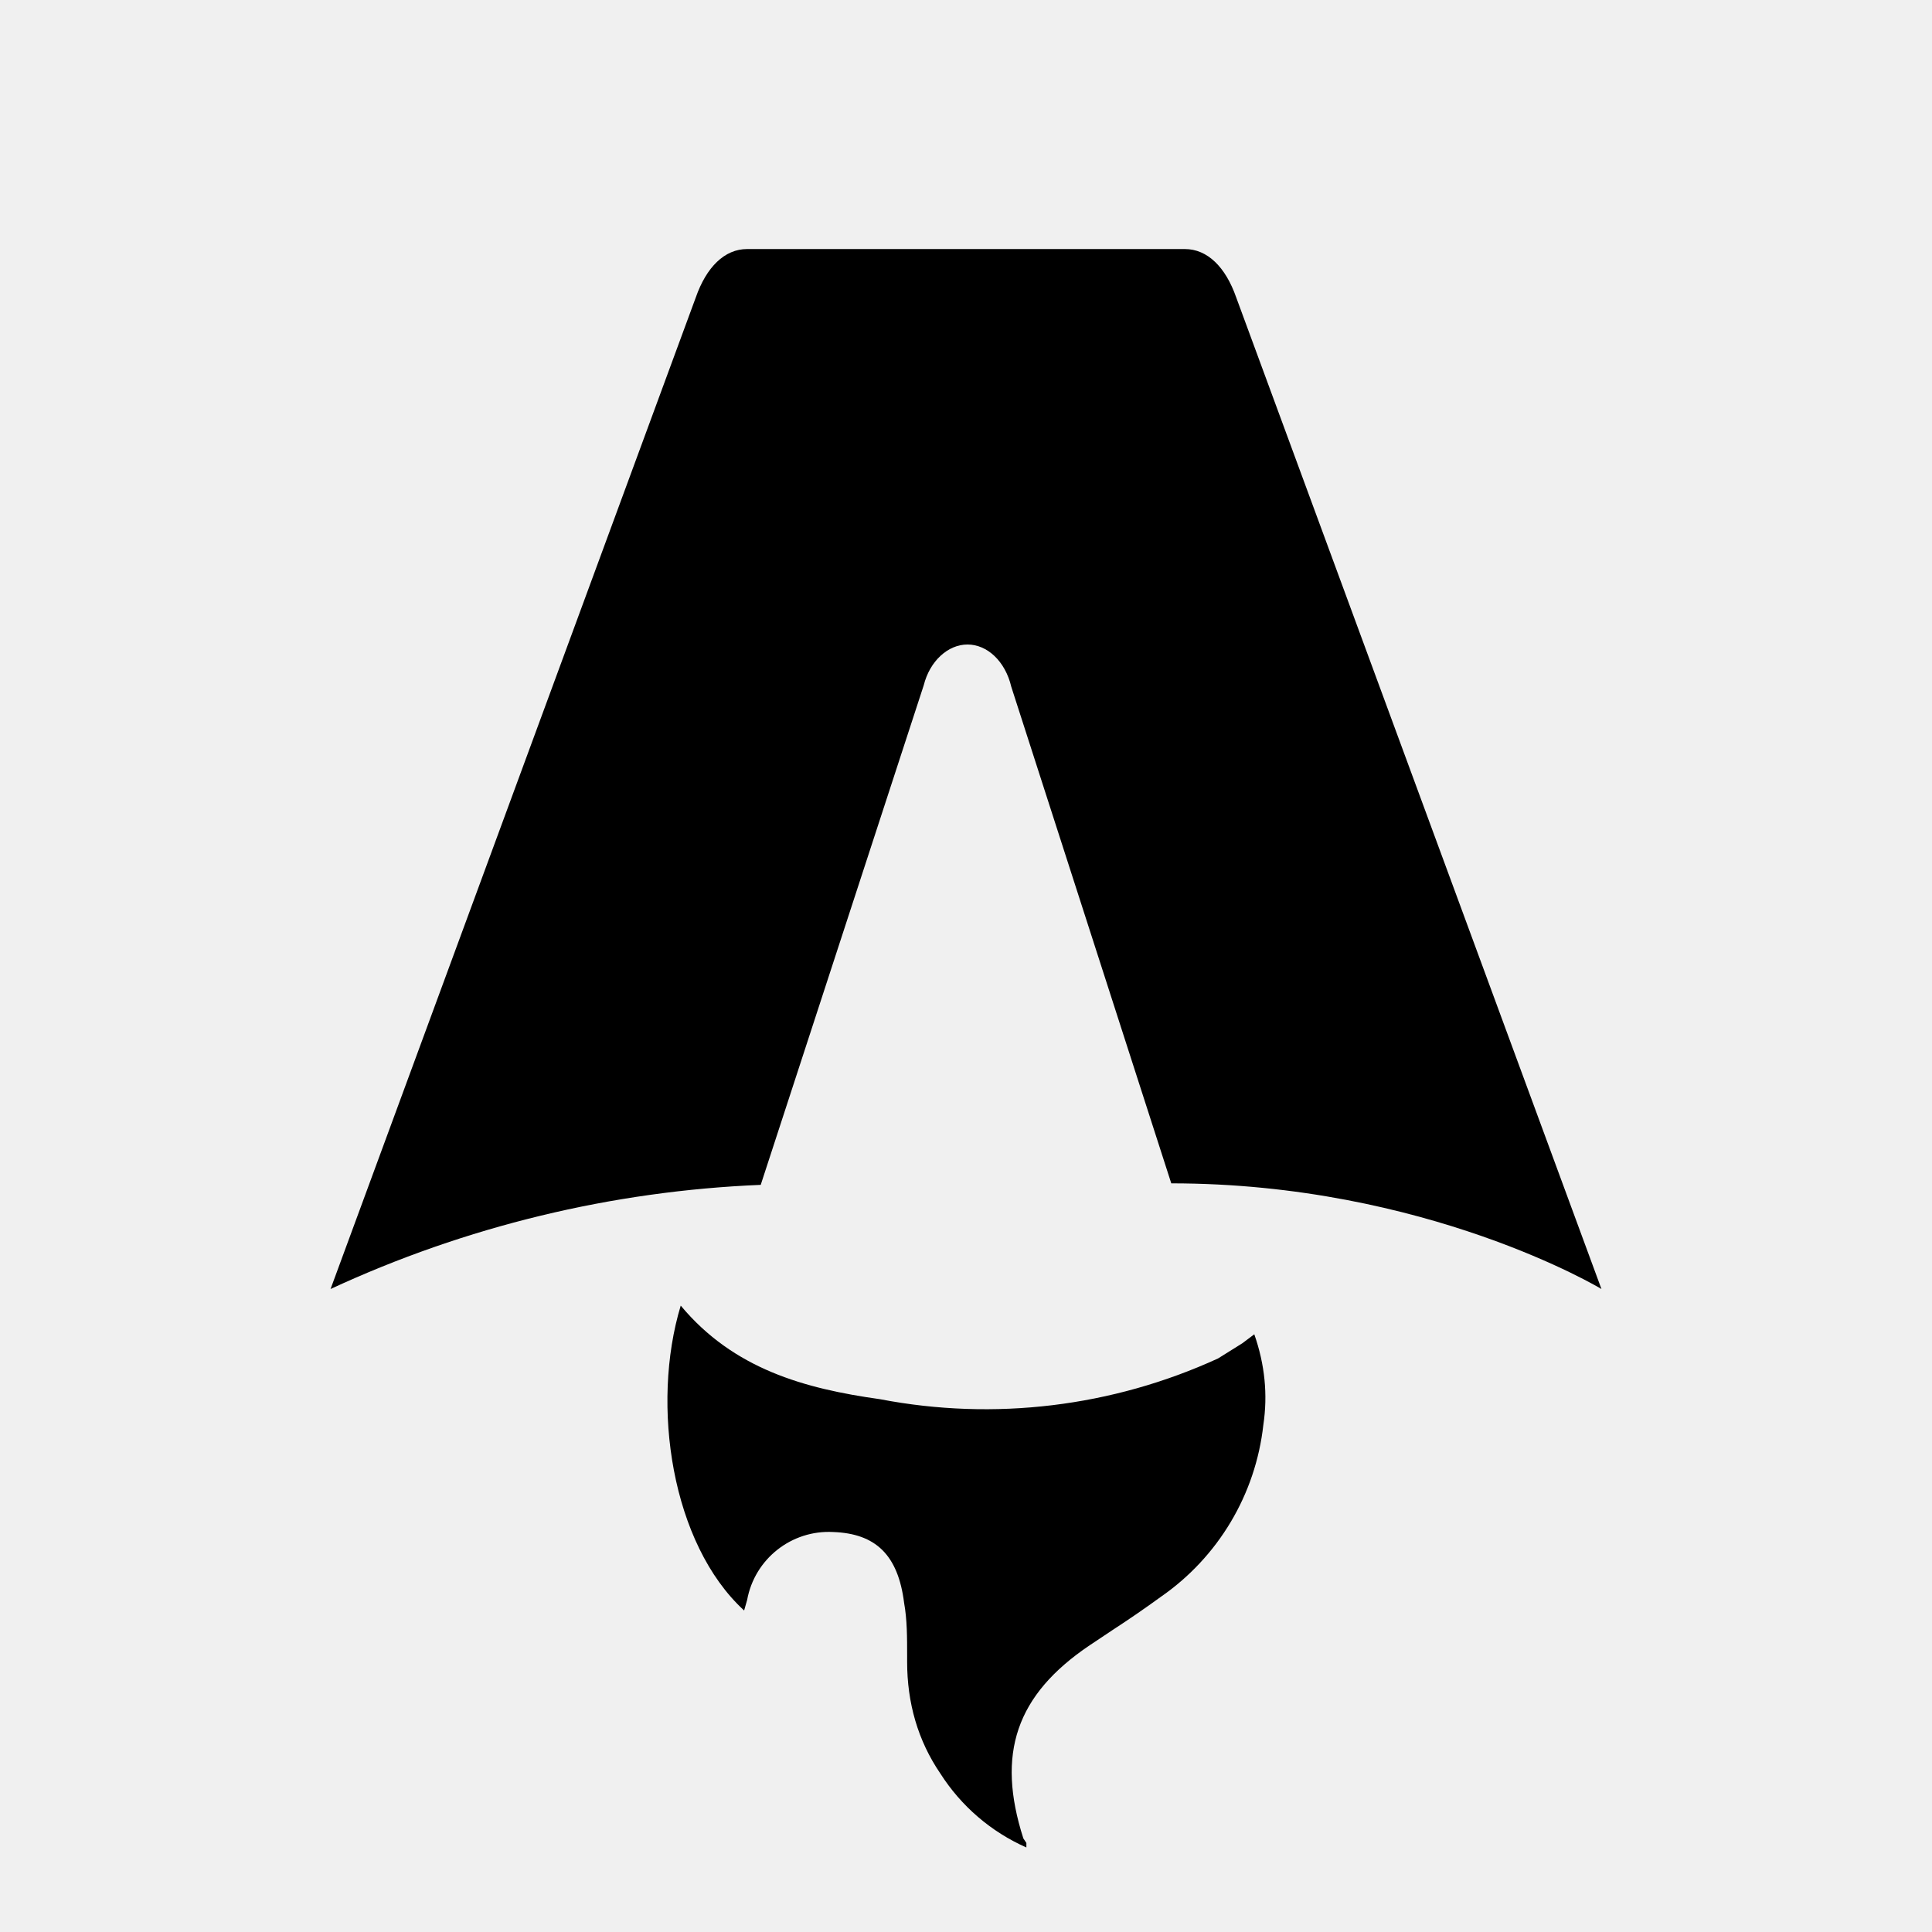
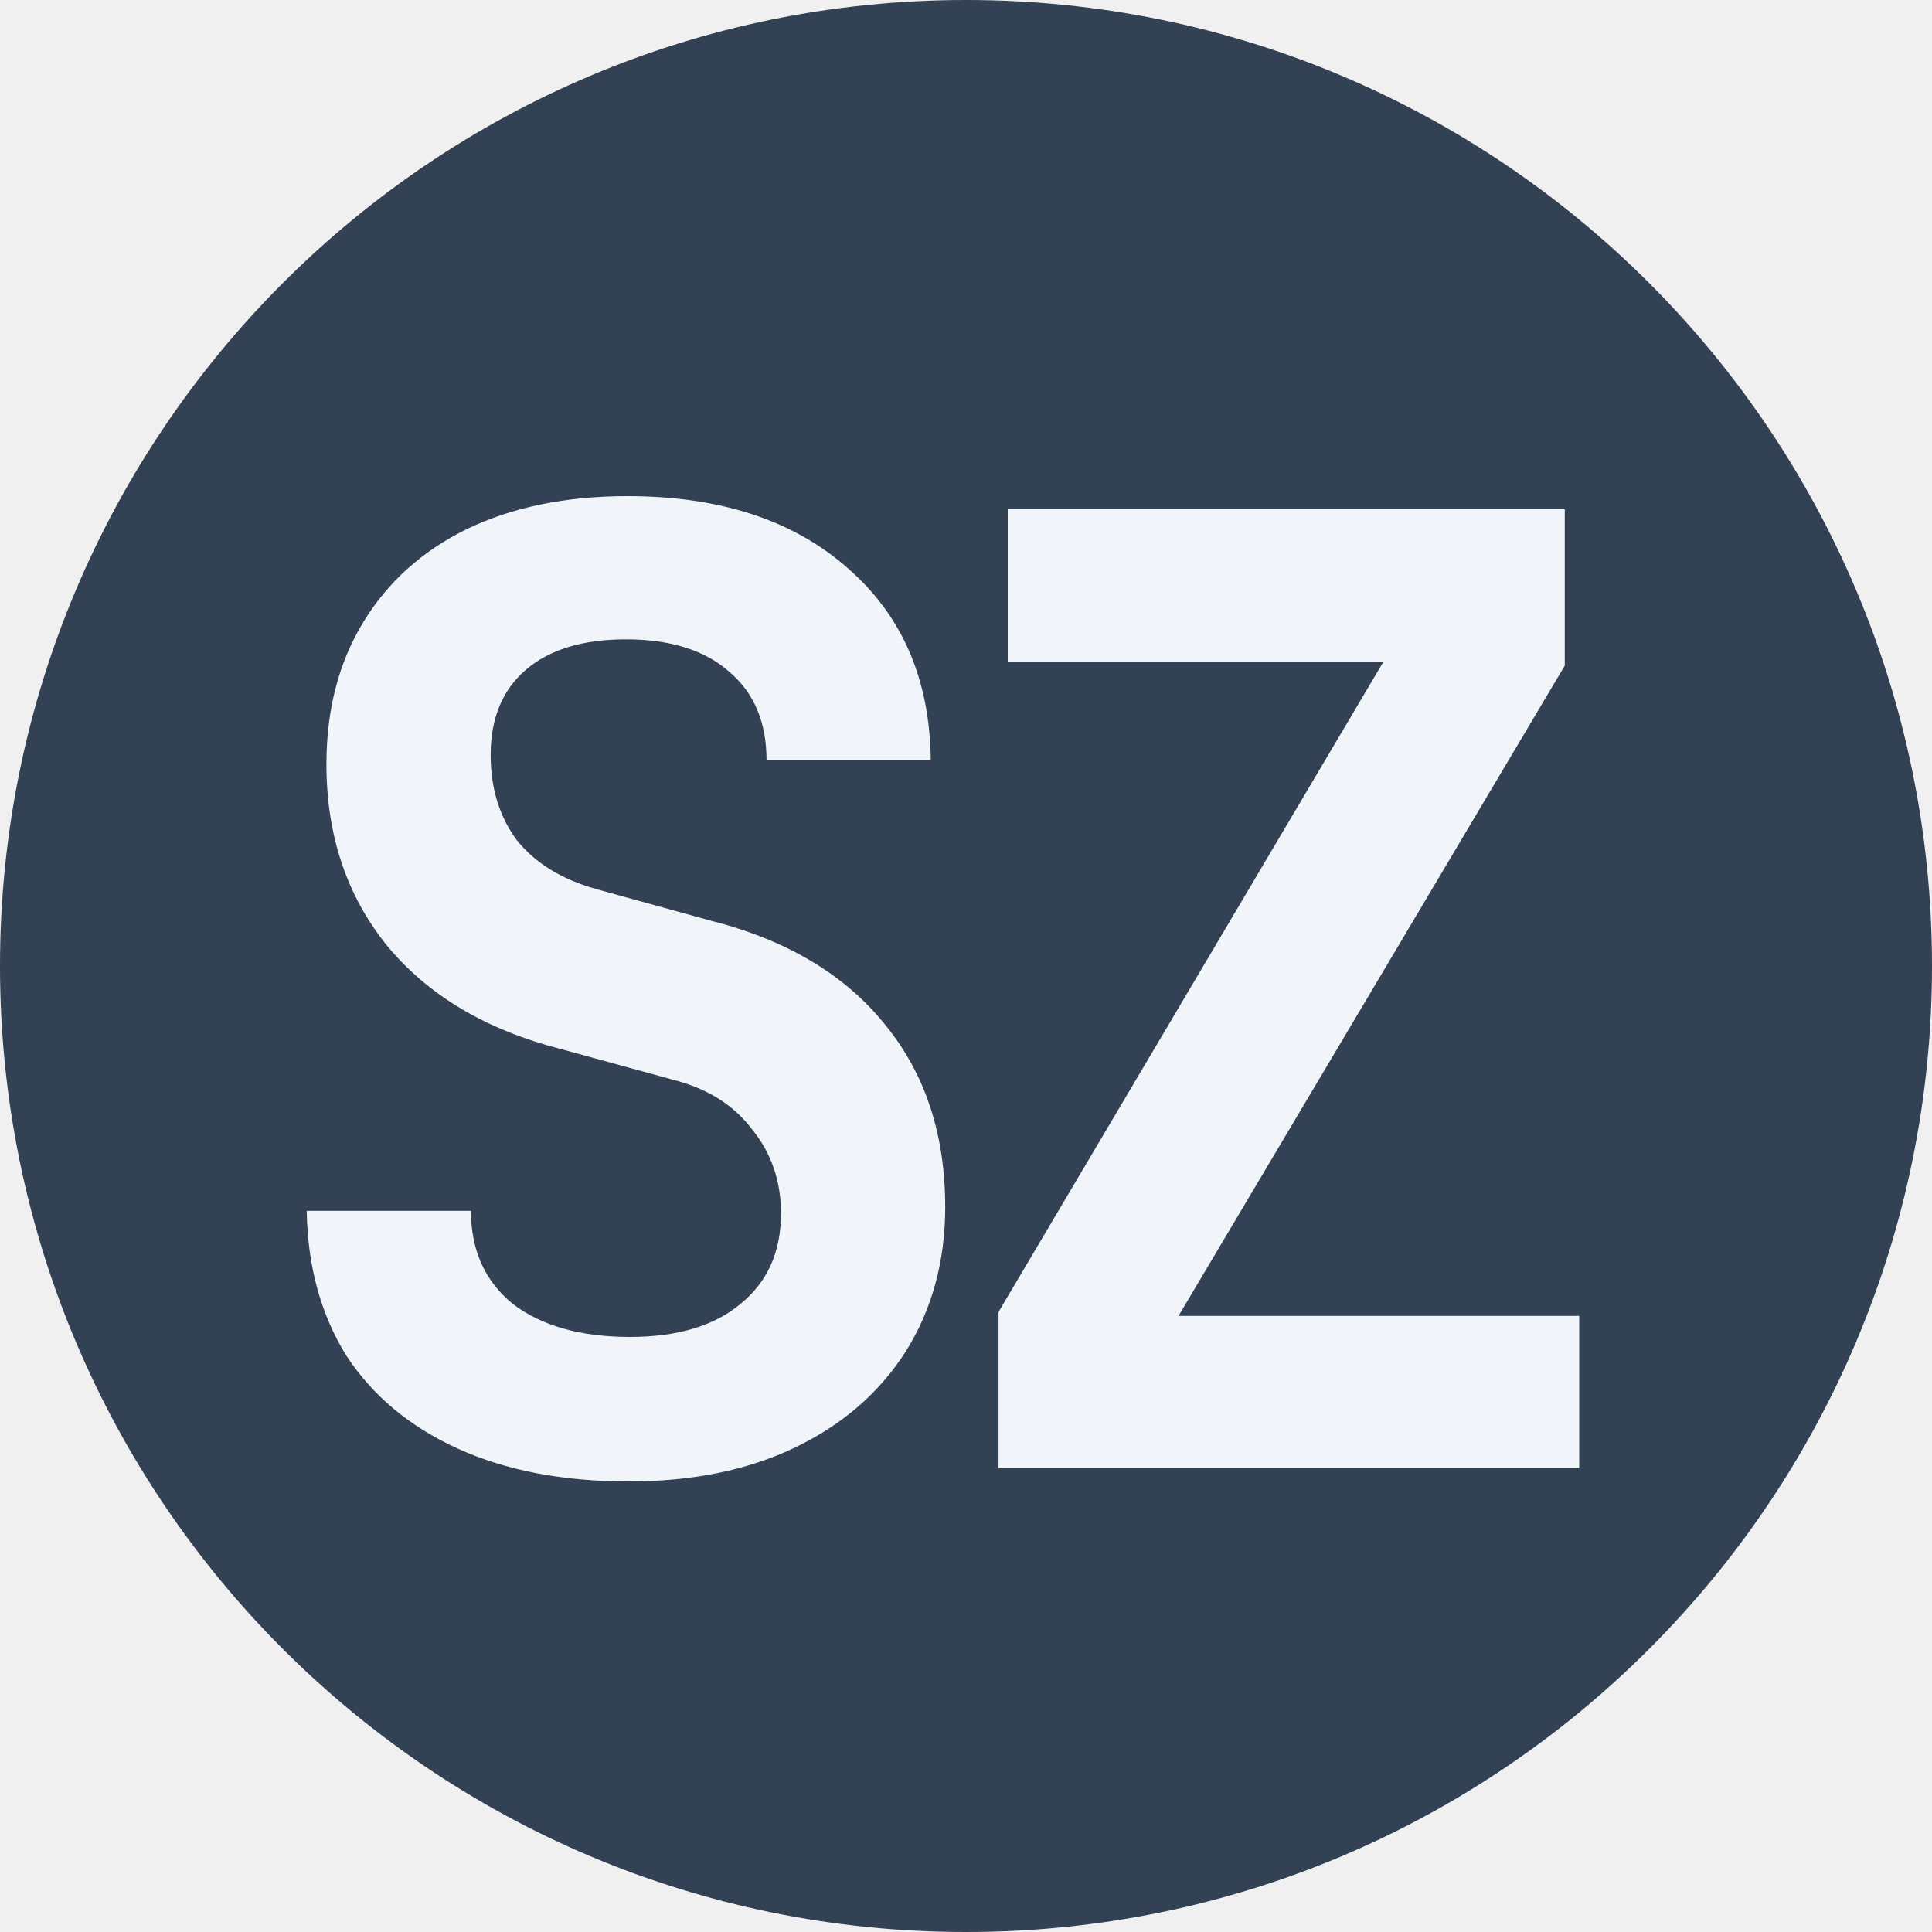
- <svg xmlns="http://www.w3.org/2000/svg" fill="none" viewBox="0 0 128 128">
-   <path d="M50.4 78.5a75.1 75.1 0 0 0-28.5 6.9l24.2-65.7c.7-2 1.9-3.2 3.4-3.2h29c1.5 0 2.7 1.2 3.4 3.2l24.2 65.7s-11.6-7-28.5-7L67 45.5c-.4-1.7-1.6-2.8-2.9-2.8-1.3 0-2.5 1.1-2.9 2.7L50.4 78.5Zm-1.1 28.2Zm-4.2-20.2c-2 6.6-.6 15.8 4.2 20.2a17.5 17.5 0 0 1 .2-.7 5.5 5.5 0 0 1 5.7-4.5c2.8.1 4.3 1.5 4.7 4.7.2 1.1.2 2.3.2 3.5v.4c0 2.7.7 5.2 2.2 7.4a13 13 0 0 0 5.7 4.9v-.3l-.2-.3c-1.8-5.6-.5-9.5 4.4-12.8l1.5-1a73 73 0 0 0 3.2-2.2 16 16 0 0 0 6.8-11.4c.3-2 .1-4-.6-6l-.8.6-1.6 1a37 37 0 0 1-22.4 2.7c-5-.7-9.7-2-13.2-6.2Z" />
-   <style>
-         path { fill: #000; }
-         @media (prefers-color-scheme: dark) {
-             path { fill: #FFF; }
-         }
-     </style>
+ <svg xmlns="http://www.w3.org/2000/svg" width="25" height="25" viewBox="0 0 25 25" fill="none">
+   <circle cx="12.5" cy="12.5" r="12.5" fill="#334155" />
+   <path d="M8.134 19.17C7.284 19.17 6.547 19.028 5.924 18.745C5.301 18.462 4.819 18.059 4.479 17.538C4.15 17.005 3.98 16.382 3.969 15.668H6.094C6.094 16.178 6.275 16.58 6.638 16.875C7.012 17.158 7.516 17.3 8.151 17.3C8.763 17.3 9.239 17.158 9.579 16.875C9.93 16.592 10.106 16.201 10.106 15.702C10.106 15.283 9.981 14.92 9.732 14.614C9.494 14.297 9.148 14.081 8.695 13.968L7.267 13.577C6.292 13.328 5.539 12.88 5.006 12.234C4.485 11.588 4.224 10.806 4.224 9.888C4.224 9.185 4.383 8.573 4.7 8.052C5.017 7.531 5.465 7.128 6.043 6.845C6.632 6.562 7.324 6.42 8.117 6.42C9.318 6.42 10.27 6.732 10.973 7.355C11.676 7.967 12.033 8.794 12.044 9.837H9.919C9.919 9.35 9.76 8.97 9.443 8.698C9.126 8.415 8.678 8.273 8.1 8.273C7.545 8.273 7.114 8.403 6.808 8.664C6.502 8.925 6.349 9.293 6.349 9.769C6.349 10.2 6.462 10.568 6.689 10.874C6.927 11.169 7.267 11.378 7.709 11.503L9.188 11.911C10.174 12.16 10.928 12.608 11.449 13.254C11.97 13.889 12.231 14.676 12.231 15.617C12.231 16.32 12.061 16.943 11.721 17.487C11.381 18.02 10.905 18.433 10.293 18.728C9.681 19.023 8.961 19.17 8.134 19.17ZM12.921 19V16.977L17.902 8.562H13.04V6.59H20.248V8.613L15.25 17.028H20.435V19H12.921Z" fill="#F1F5F9" />
</svg>
